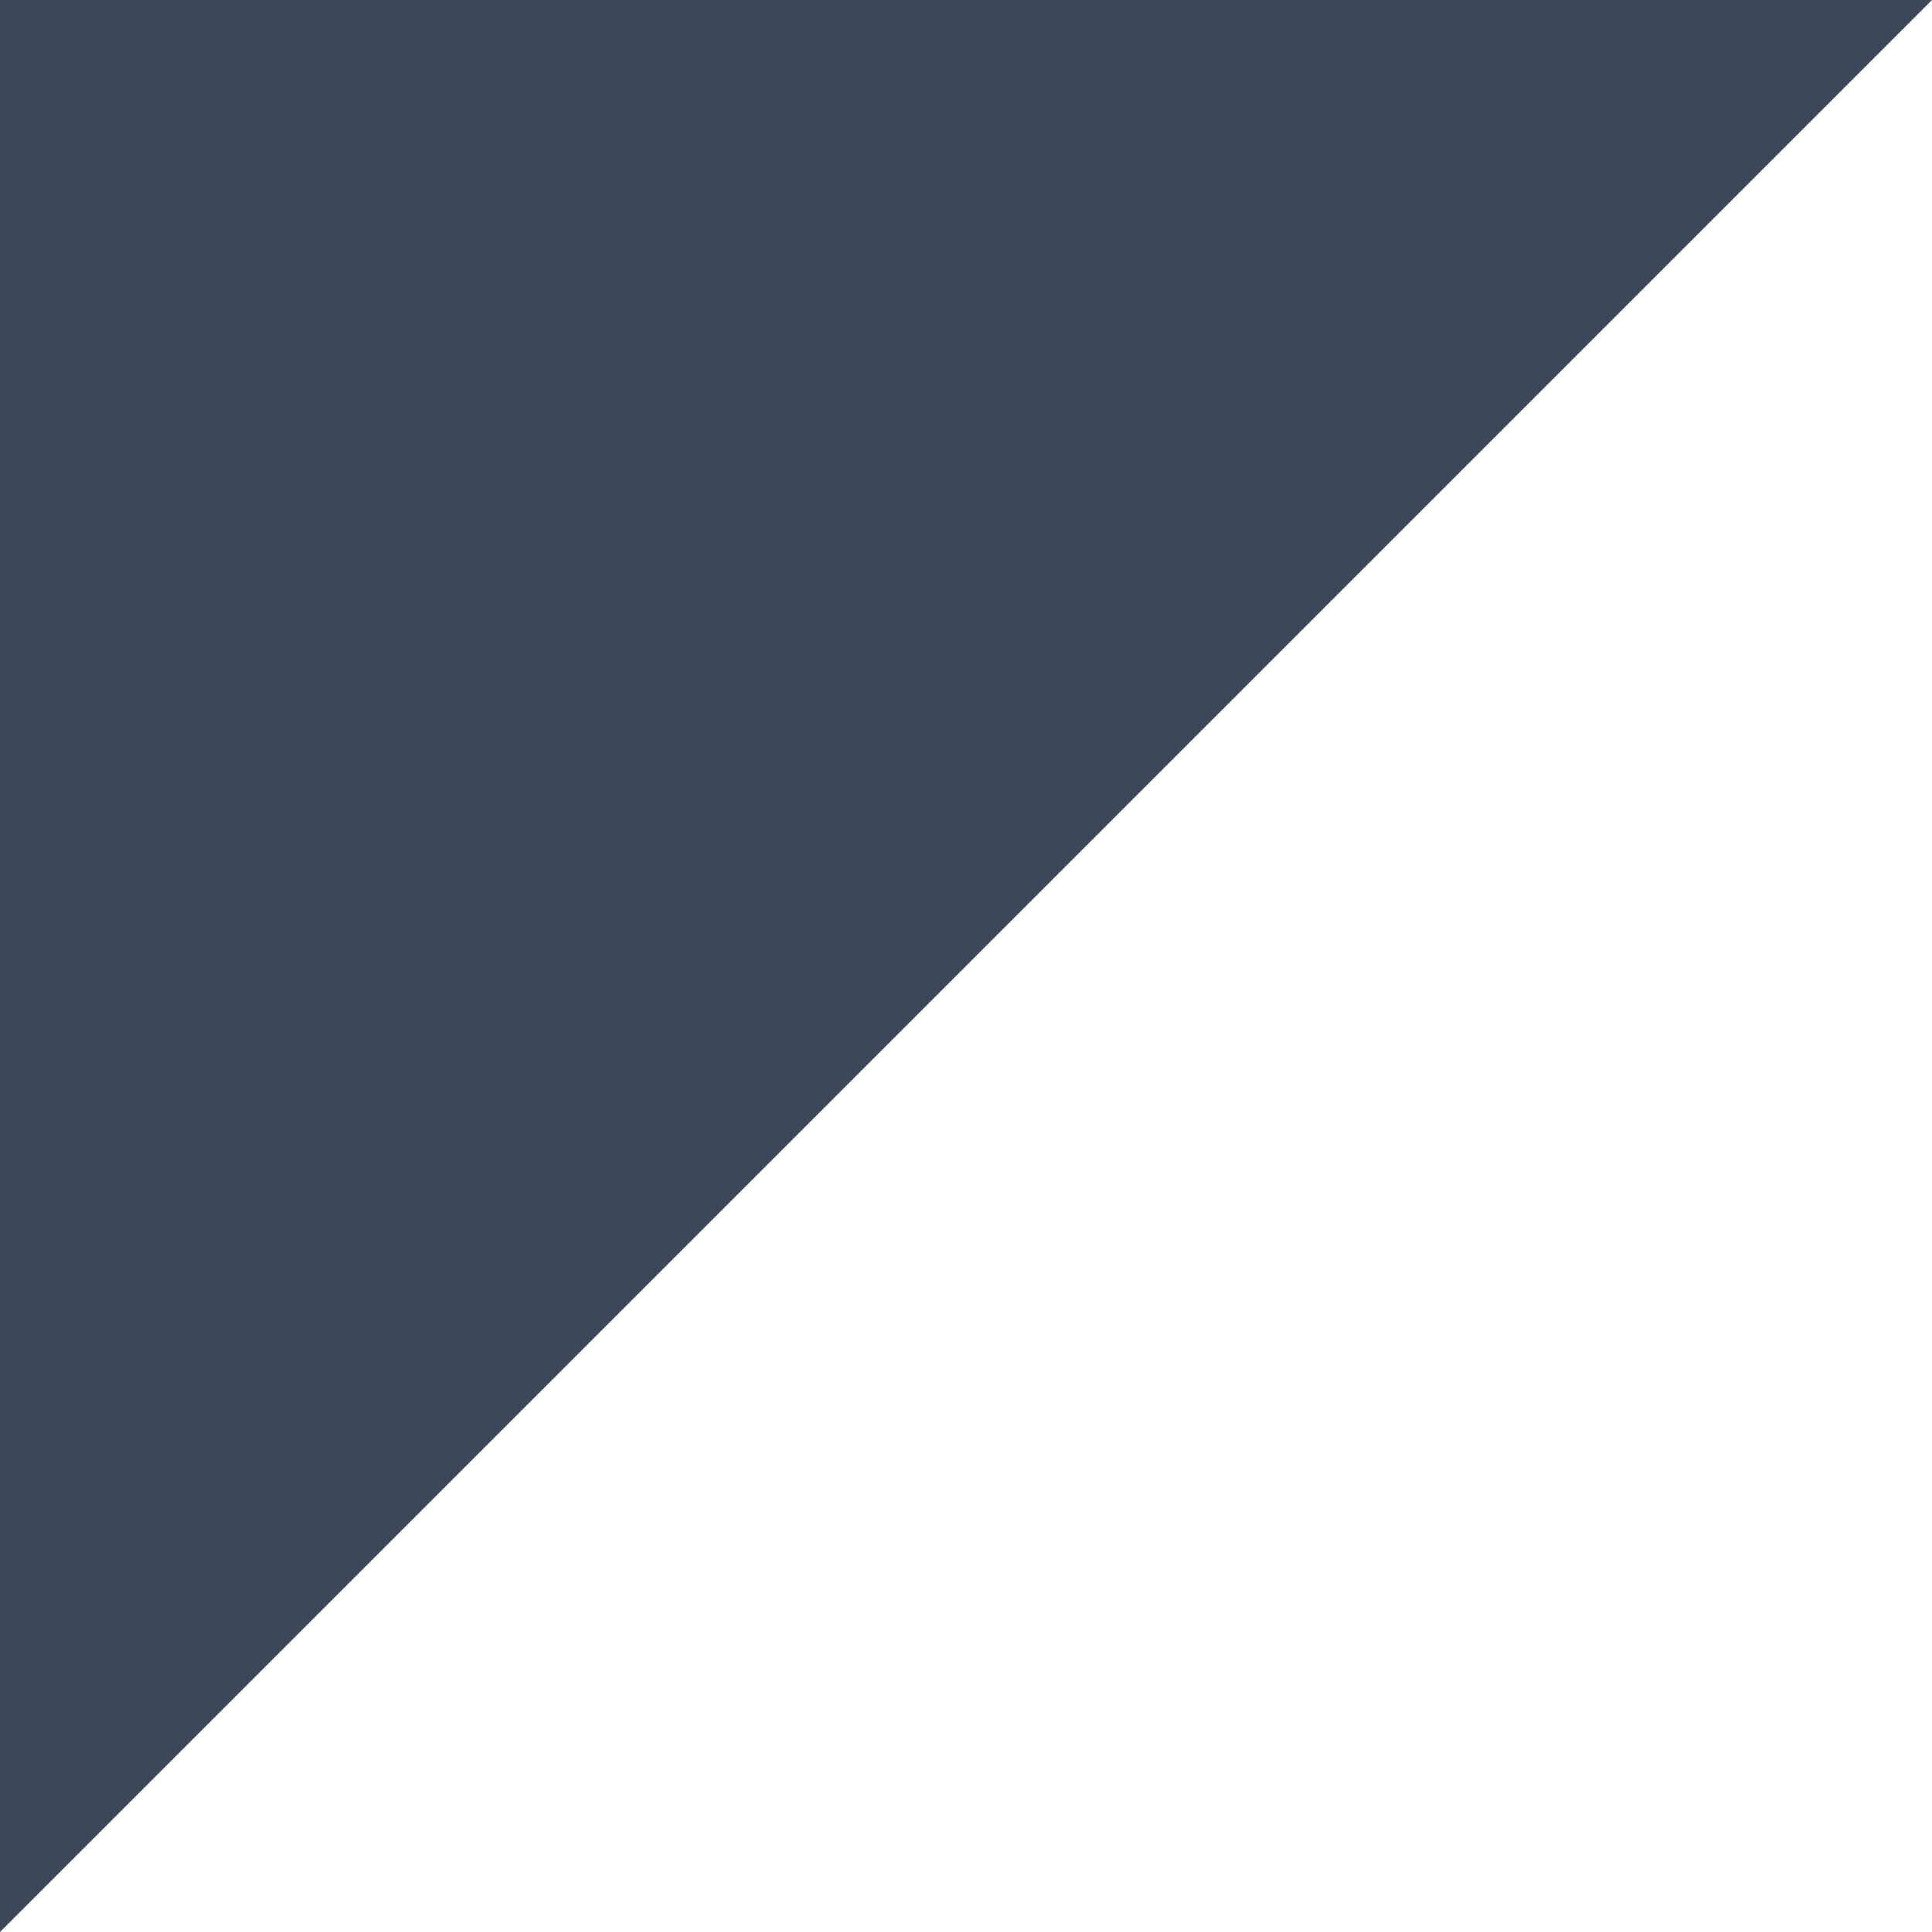
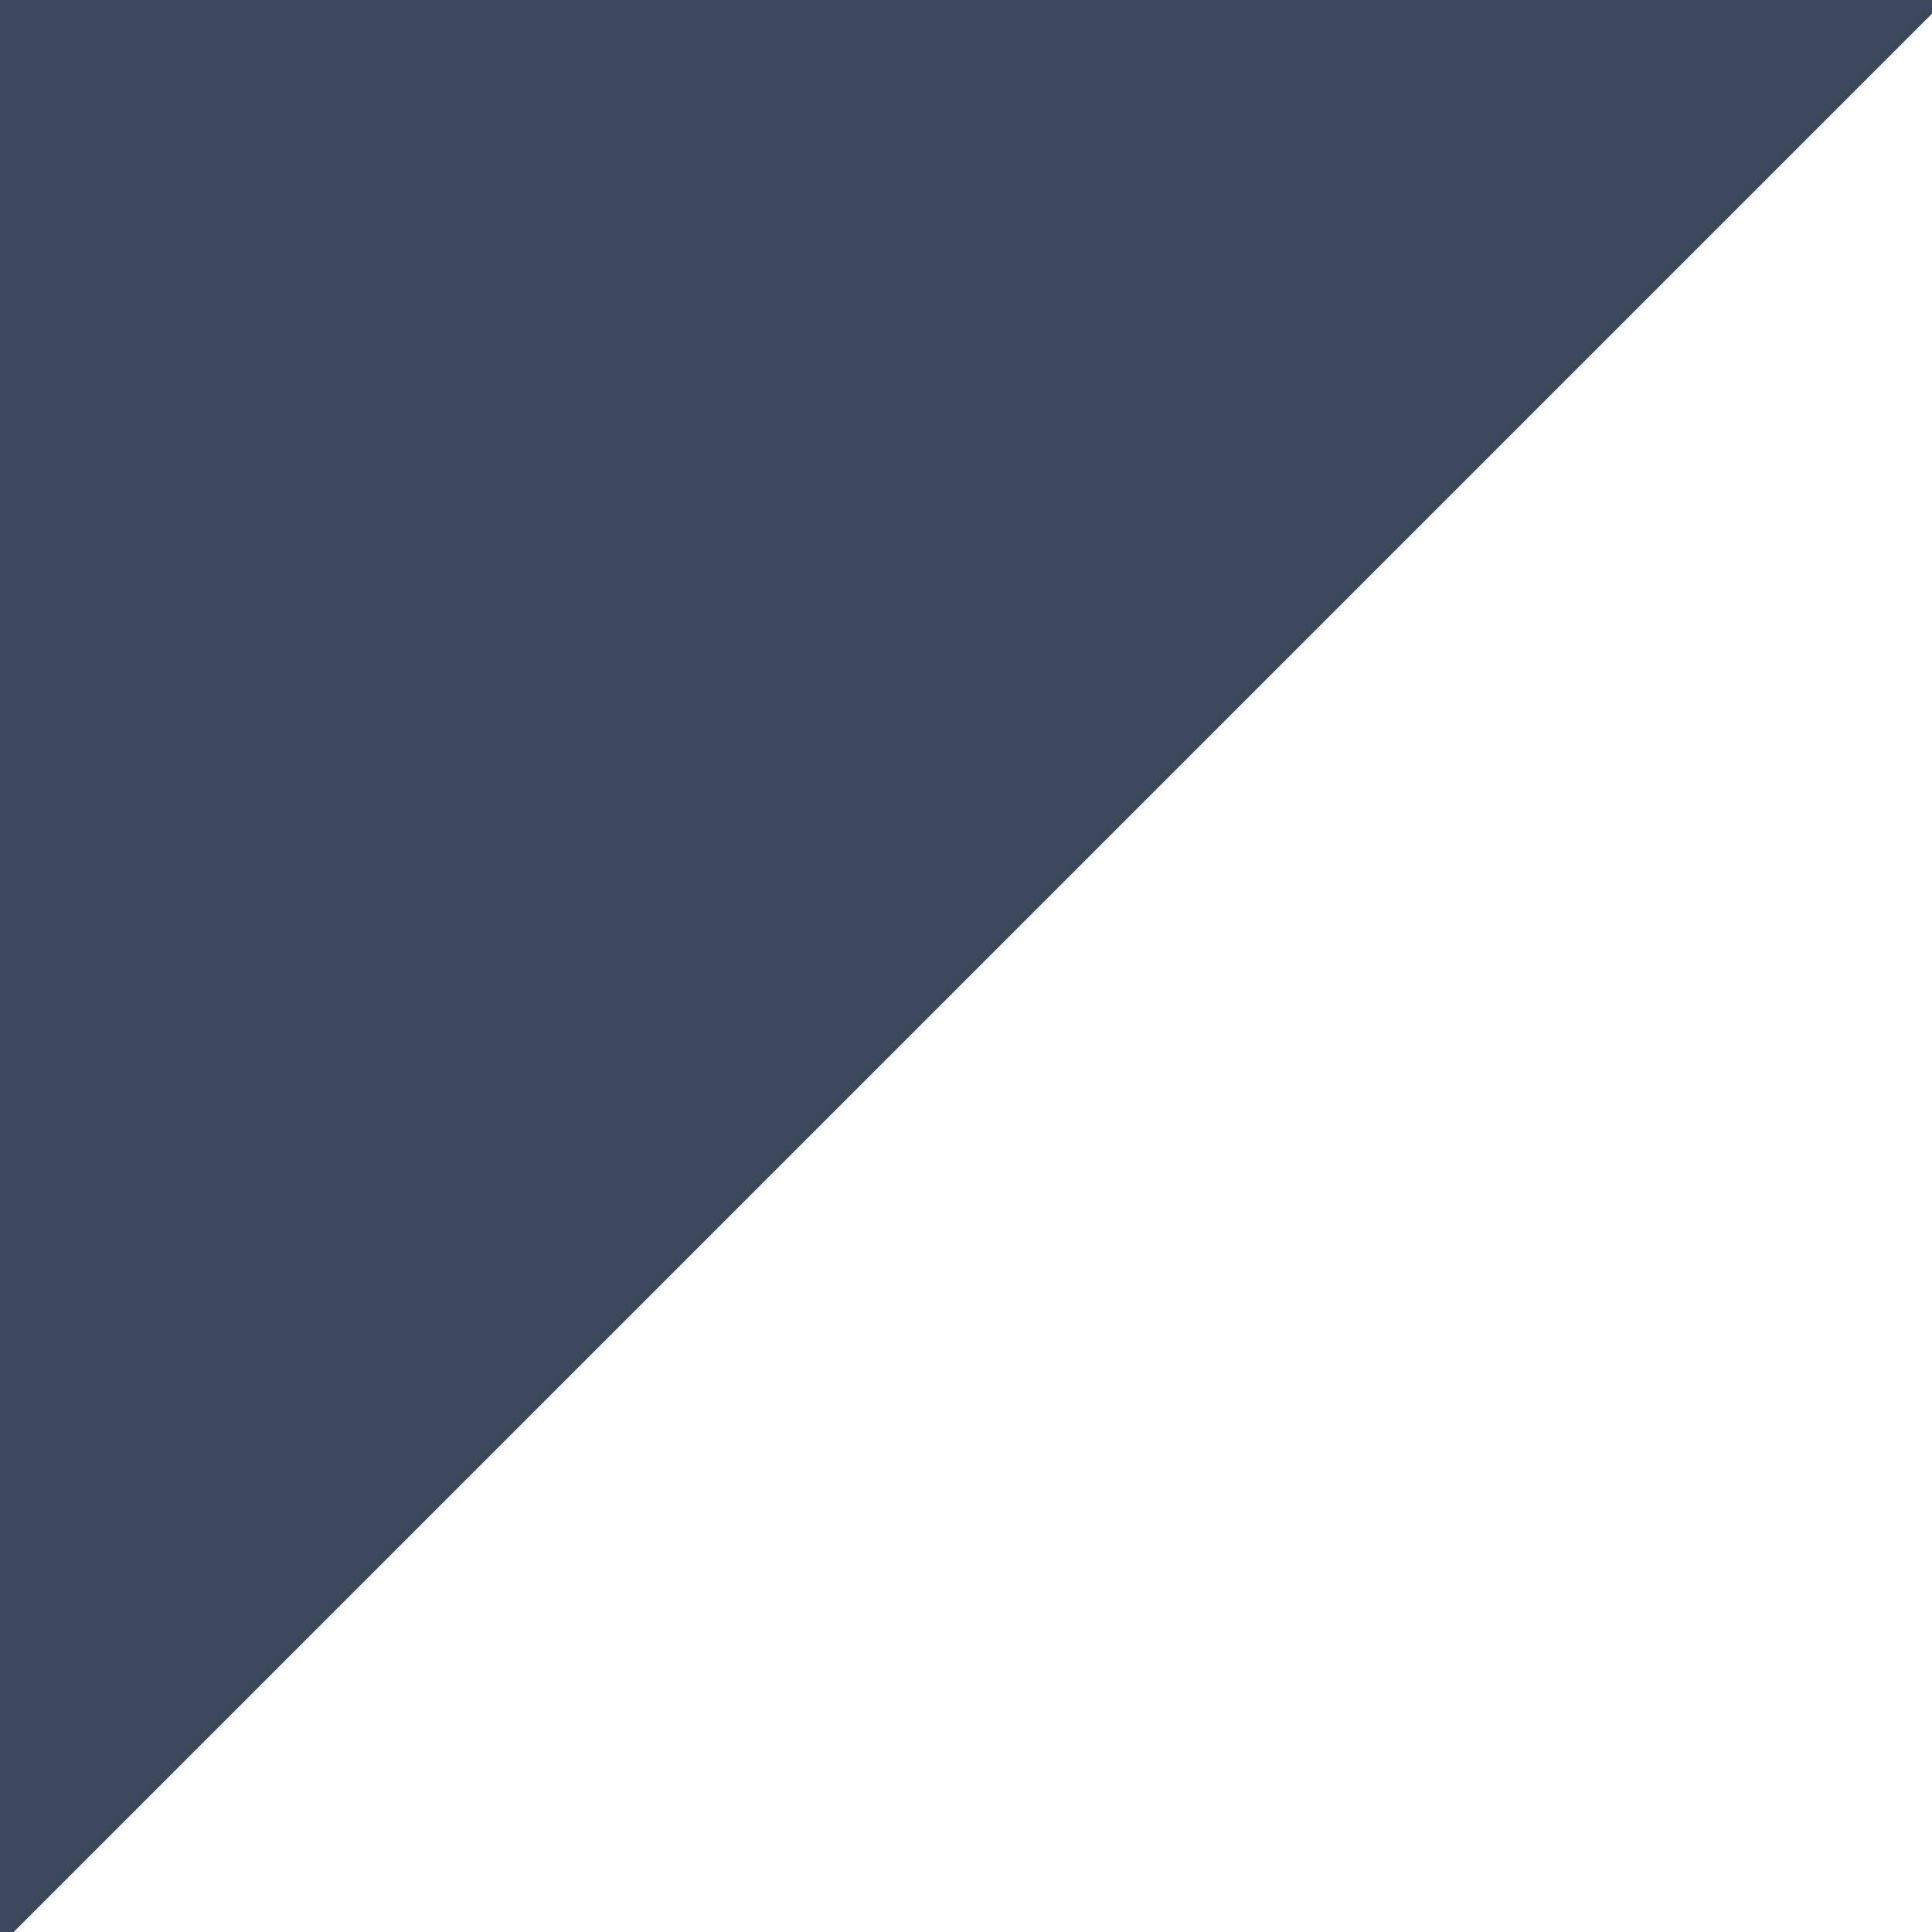
<svg xmlns="http://www.w3.org/2000/svg" version="1.1" width="100%" height="100px" xml:space="preserve" viewBox="0 0 100 100" preserveAspectRatio="none">
-   <polygon fill="#3c475c" points="0,0 0,100 100,0" />
+   <polygon fill="#3c475c" stroke="#3c475c" points="0,0 0,100 100,0" />
</svg>
